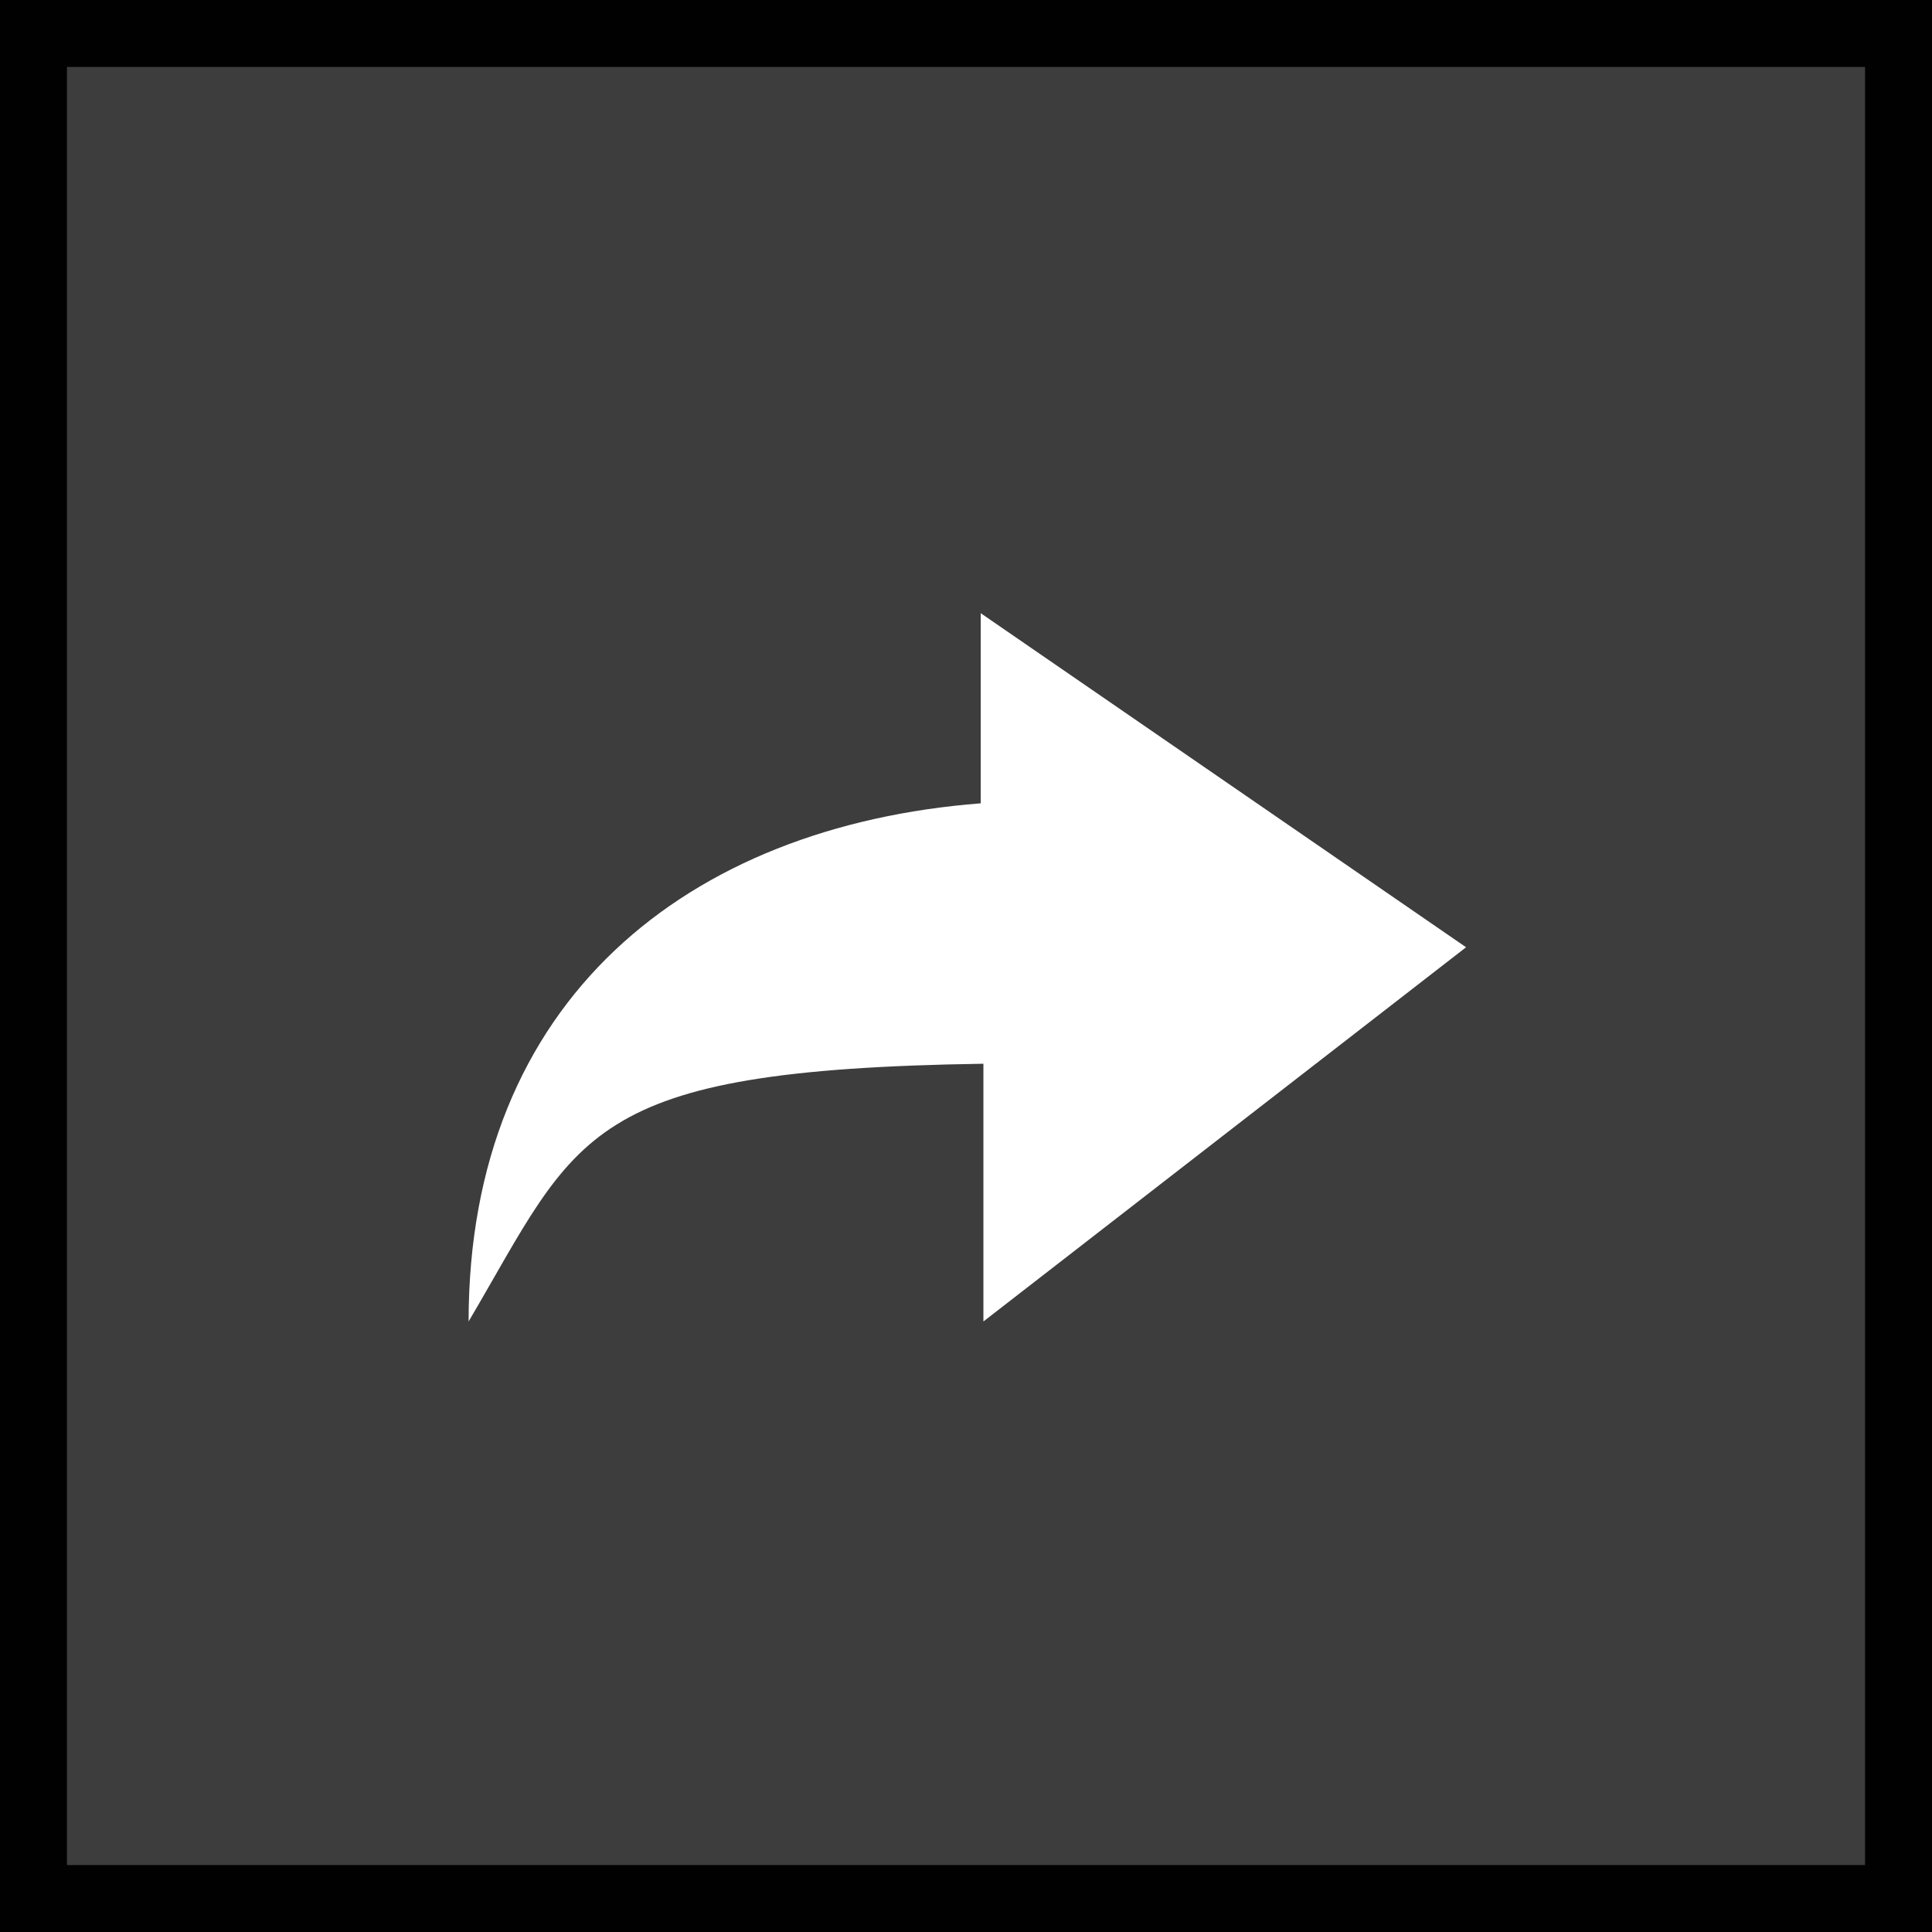
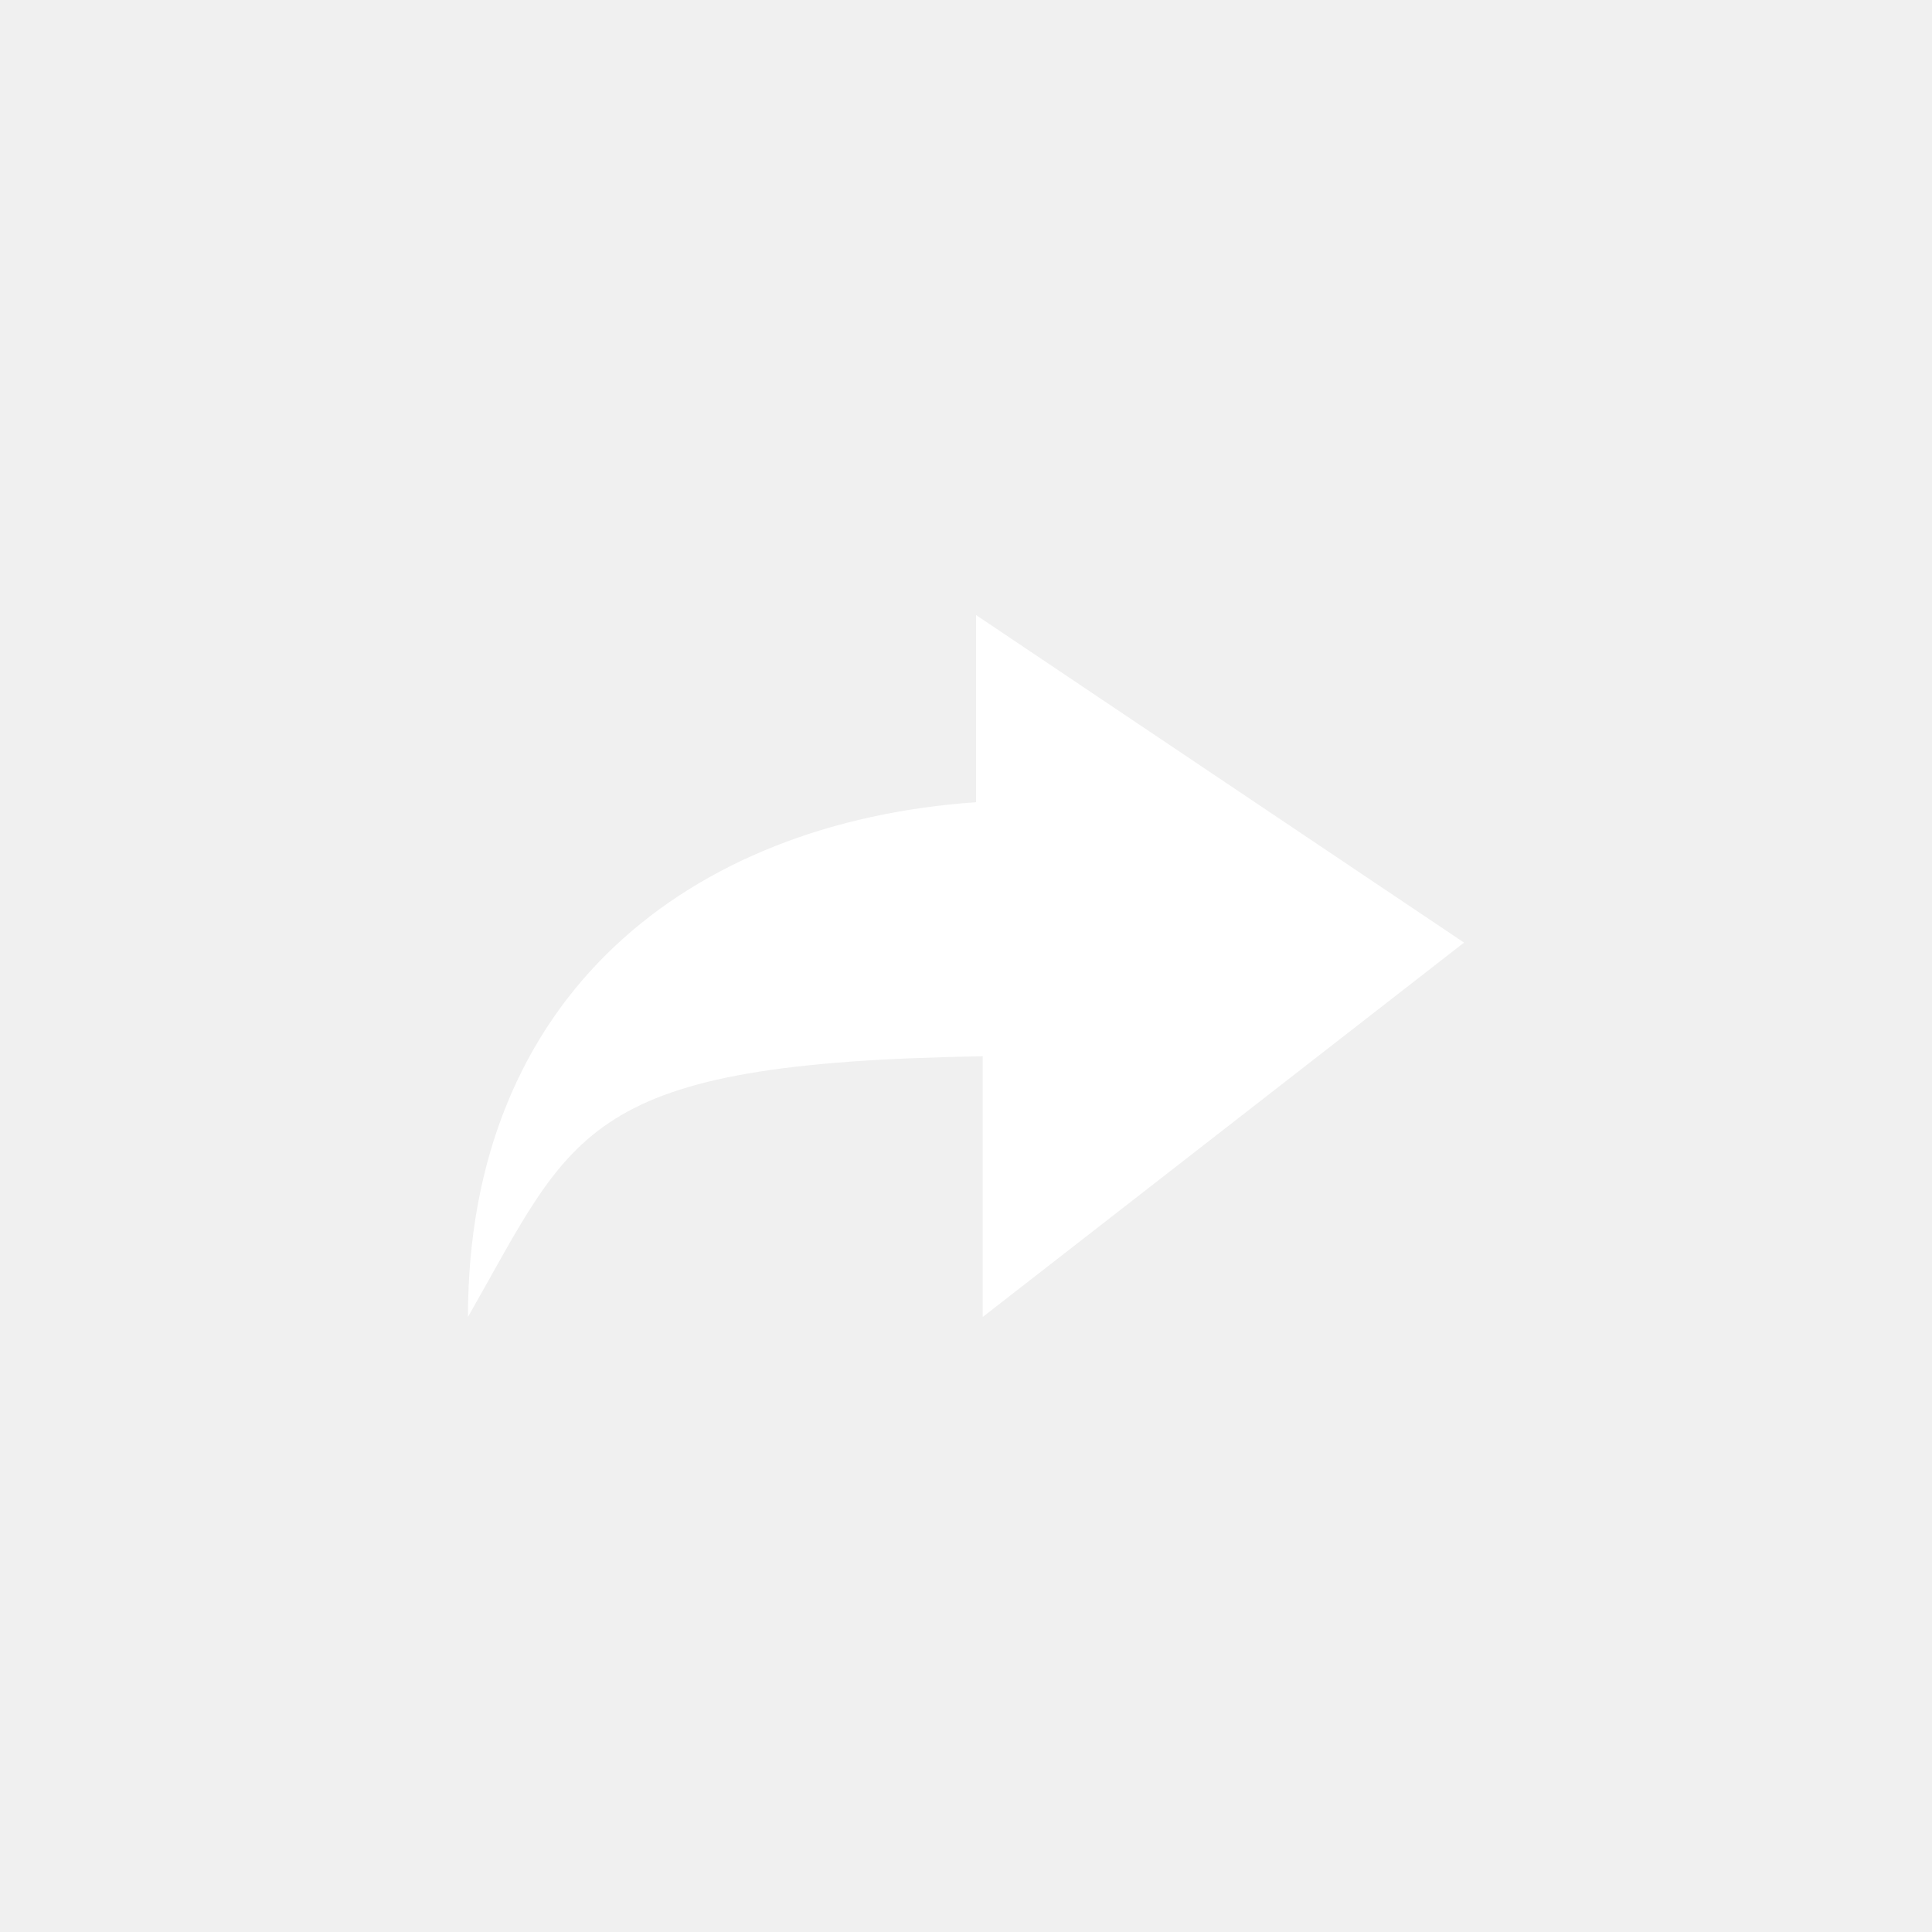
- <svg xmlns="http://www.w3.org/2000/svg" id="Calque_1" data-name="Calque 1" viewBox="0 0 28.86 28.86">
-   <defs>
-     <style>.cls-1{fill:#3d3d3d;}.cls-2{fill:#000100;}.cls-3{fill:#fff;fill-rule:evenodd;}</style>
-   </defs>
-   <rect class="cls-1" x="0.5" y="0.5" width="27.86" height="27.86" />
-   <path class="cls-2" d="M28.86,28.86H0V0H28.86V28.86ZM1,27.86H27.86V1H1V27.86Z" />
-   <path class="cls-3" d="M14.65,9.16V12C10.27,12.34,7,14.94,7,19.74c1.65-2.8,1.68-3.76,7.69-3.85v3.85l7.21-5.59Z" />
+ <svg xmlns="http://www.w3.org/2000/svg" version="1.1" id="Calque_1" x="0px" y="0px" viewBox="0 0 28.9 28.9" style="enable-background:new 0 0 28.9 28.9;" xml:space="preserve">
+   <style type="text/css">
+ 	.st0{display:none;fill:#3D3D3D;}
+ 	.st1{display:none;fill:#000100;}
+ 	.st2{fill:#FFFFFF;}
+ </style>
+   <rect x="0.5" y="0.5" class="st0" width="27.9" height="27.9" />
+   <path class="st1" d="M28.9,28.9H0V0h28.9V28.9z M1,27.9h26.9V1H1V27.9z" />
+   <path class="st2" d="M14.6,9.2V12C10.3,12.3,7,14.9,7,19.7c1.6-2.8,1.7-3.8,7.7-3.9v3.9l7.2-5.6L14.6,9.2z" />
</svg>
